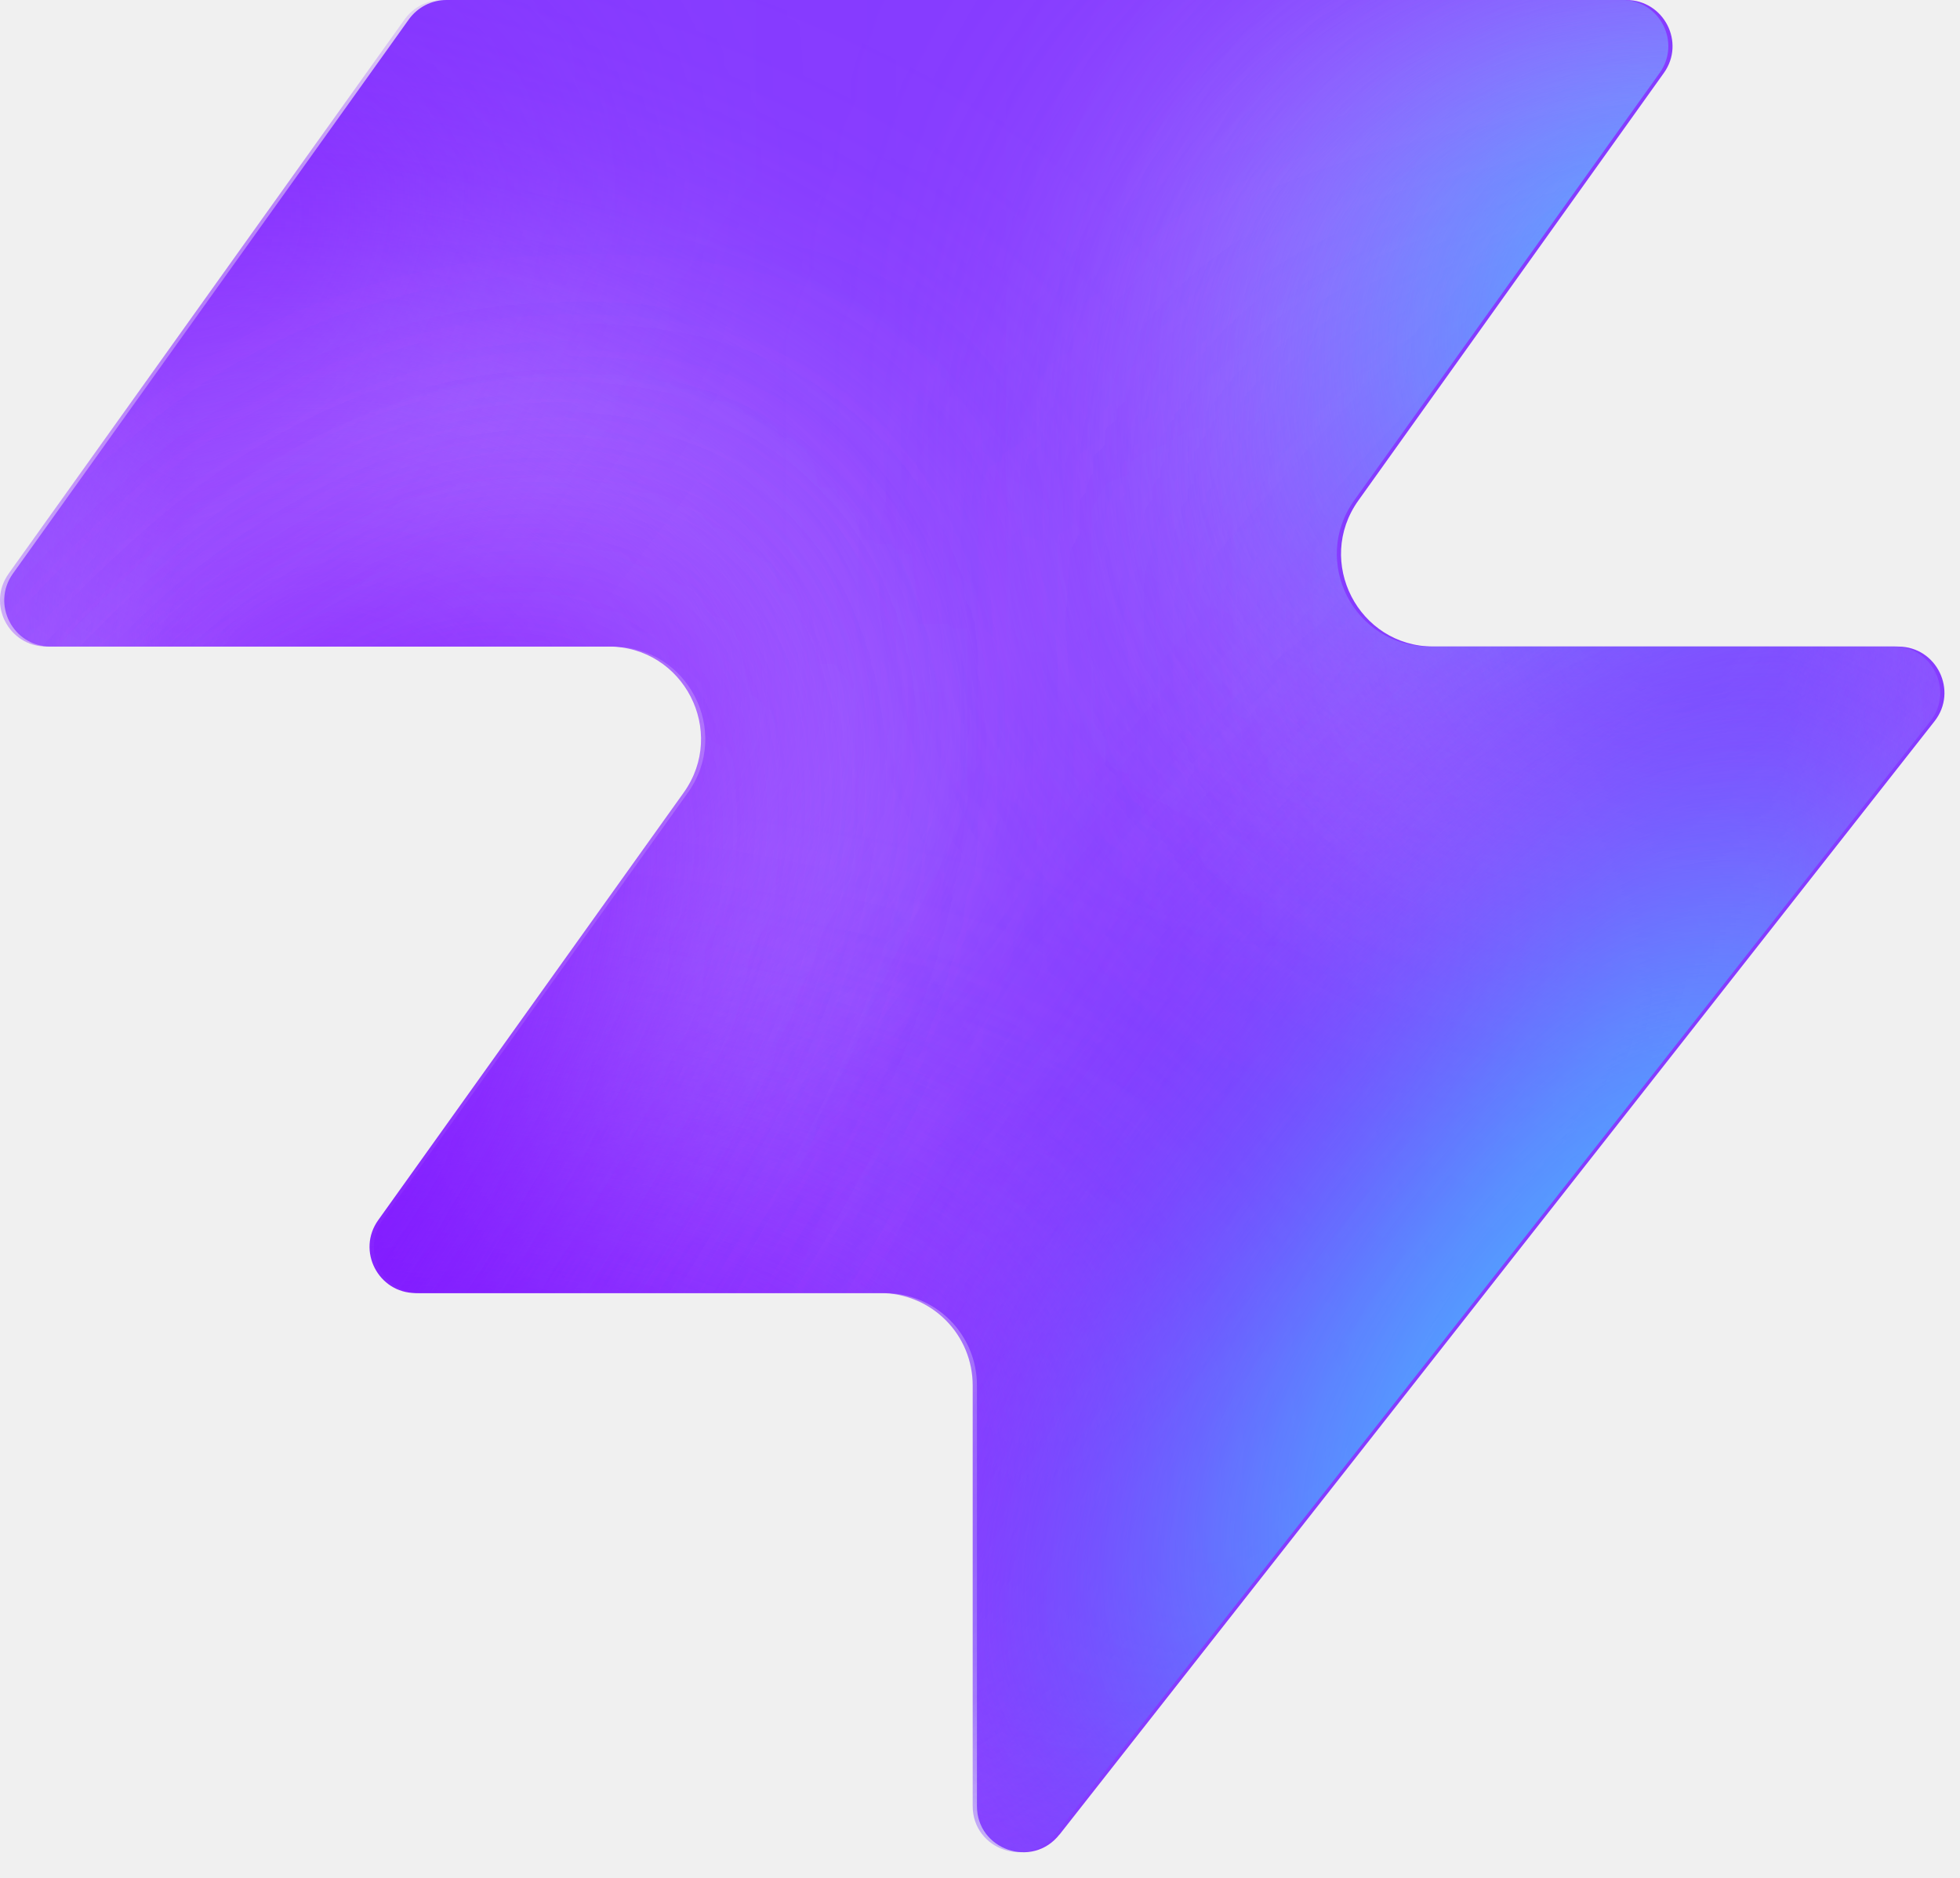
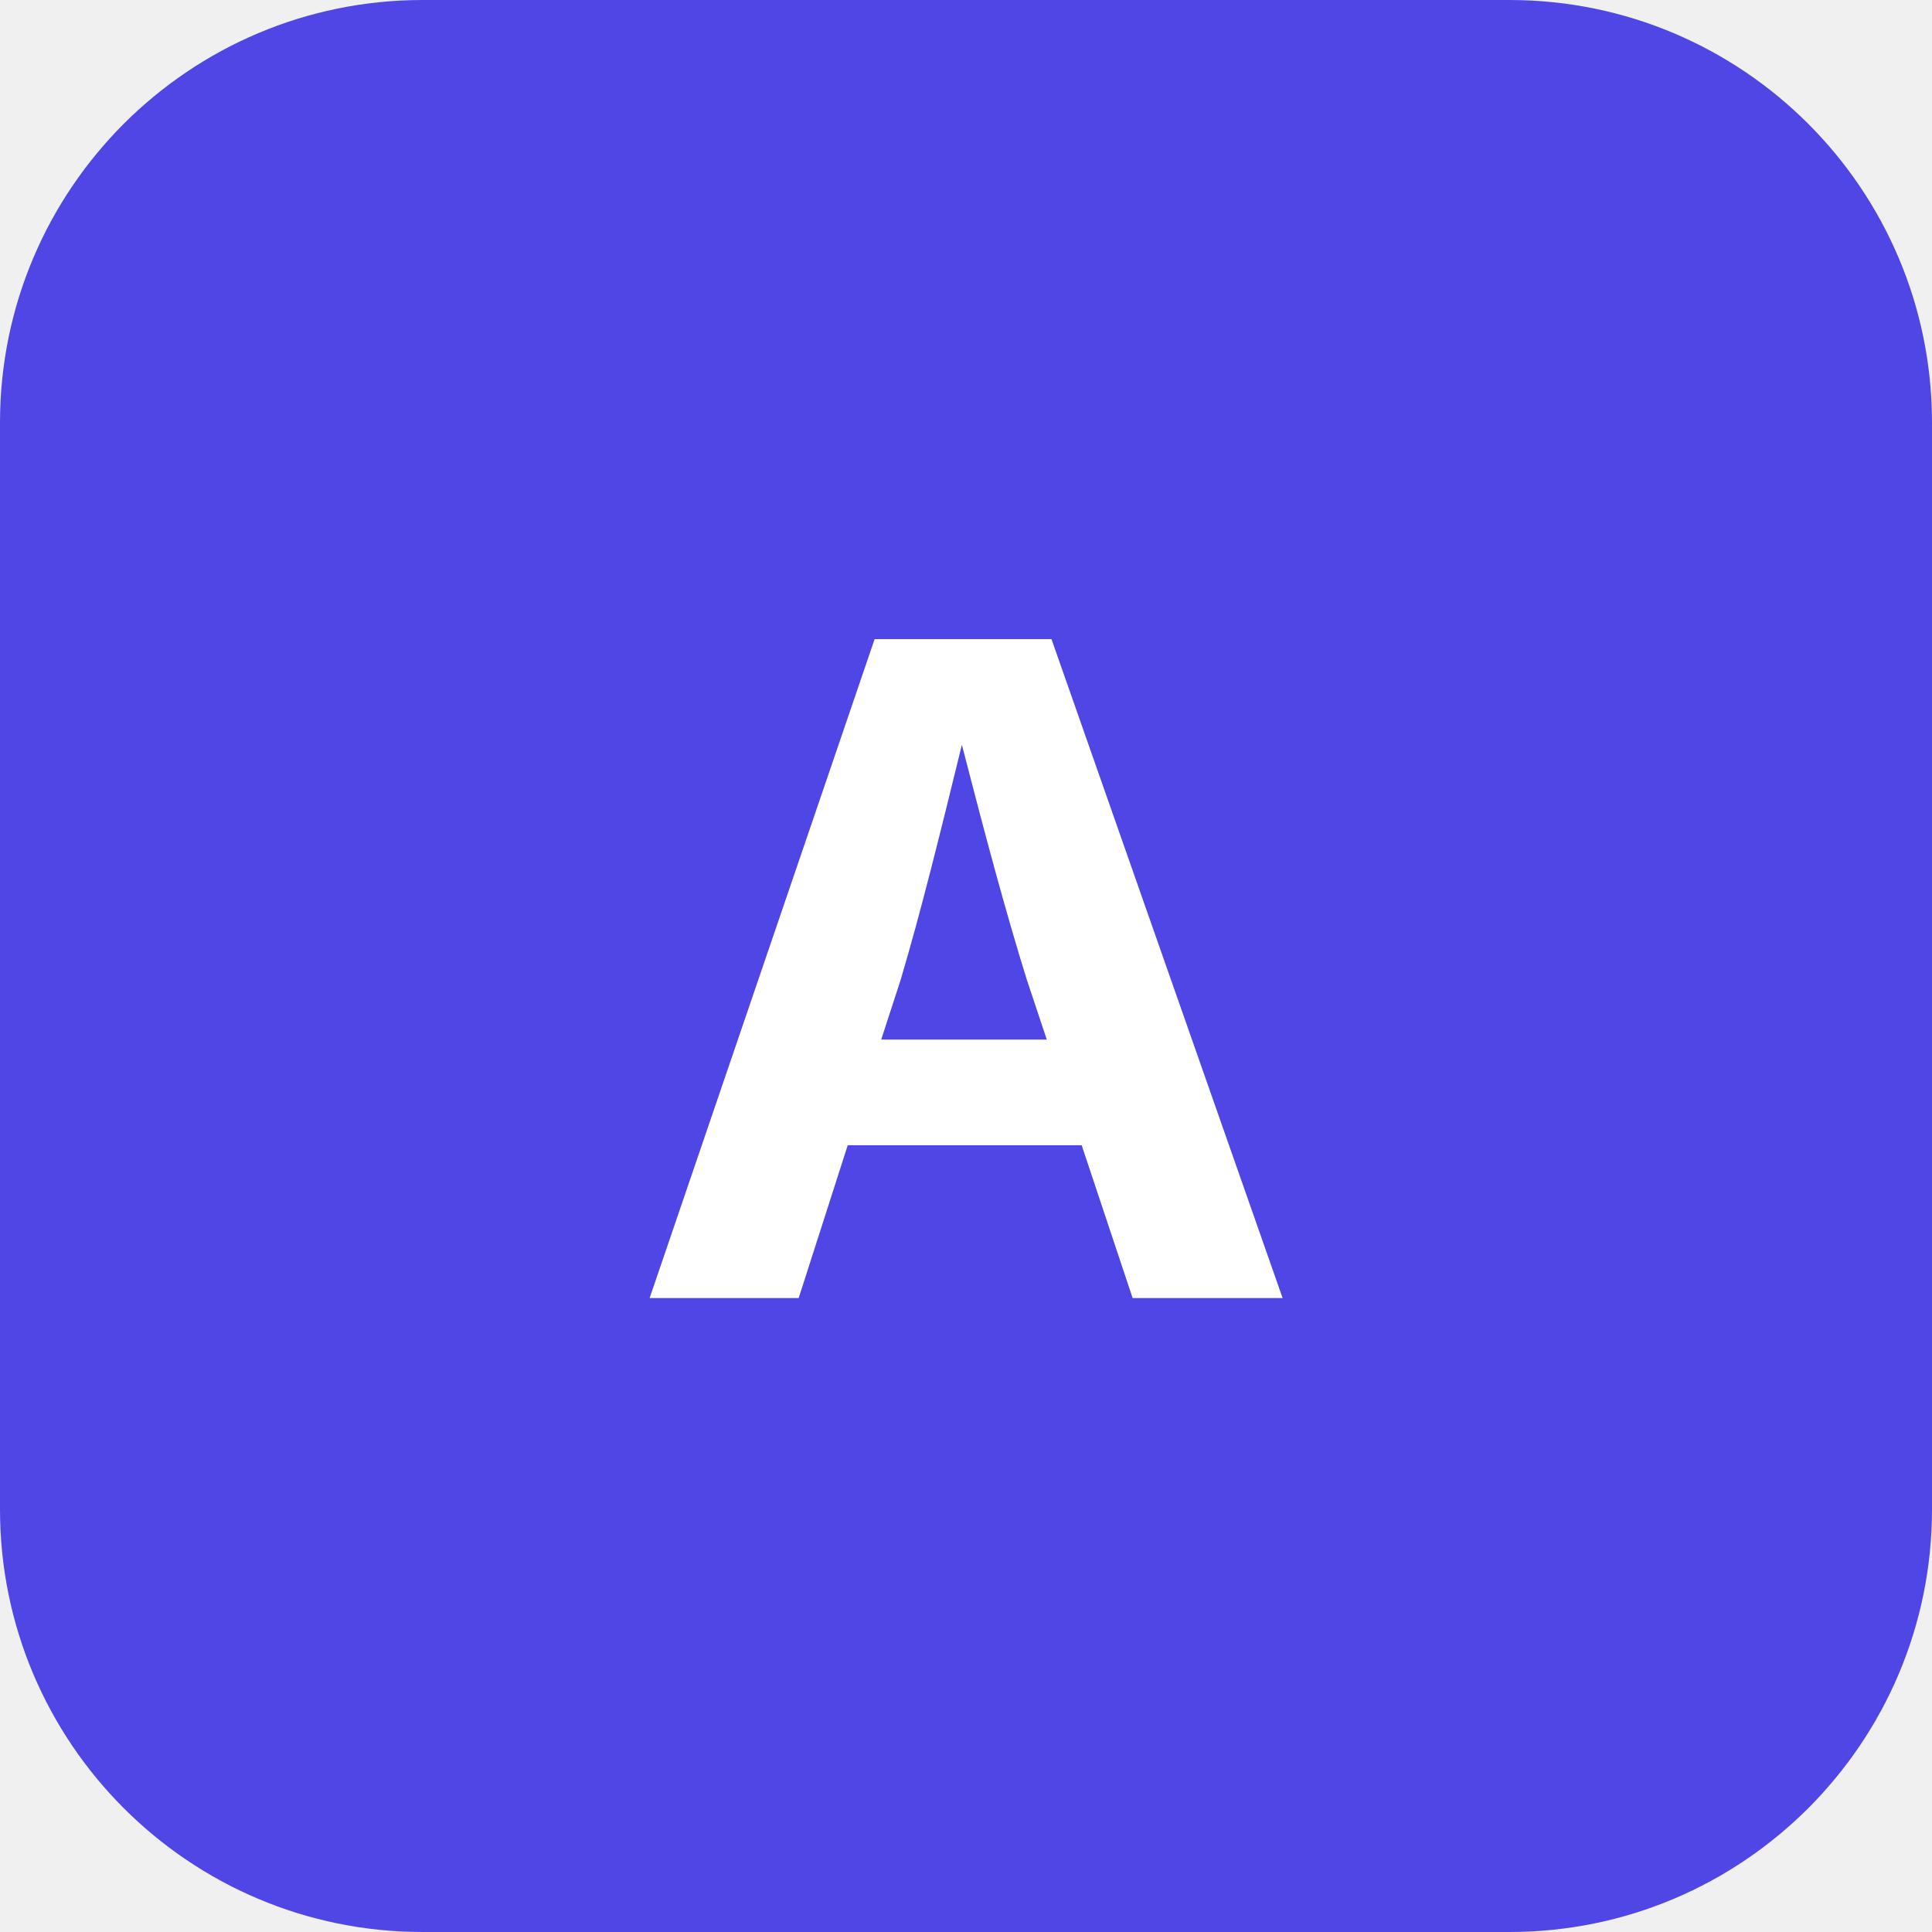
- <svg xmlns="http://www.w3.org/2000/svg" width="48" height="46" fill="none" viewBox="0 0 48 46">
-   <path fill="#863bff" d="M25.946 44.938c-.664.845-2.021.375-2.021-.698V33.937a2.26 2.26 0 0 0-2.262-2.262H10.287c-.92 0-1.456-1.04-.92-1.788l7.48-10.471c1.07-1.497 0-3.578-1.842-3.578H1.237c-.92 0-1.456-1.04-.92-1.788L10.013.474c.214-.297.556-.474.92-.474h28.894c.92 0 1.456 1.04.92 1.788l-7.48 10.471c-1.07 1.498 0 3.579 1.842 3.579h11.377c.943 0 1.473 1.088.89 1.83L25.947 44.94z" style="fill:#863bff;fill:color(display-p3 .525 .23 1);fill-opacity:1" />
-   <mask id="a" width="48" height="46" x="0" y="0" maskUnits="userSpaceOnUse" style="mask-type:alpha">
-     <path fill="#000" d="M25.842 44.938c-.664.844-2.021.375-2.021-.698V33.937a2.26 2.26 0 0 0-2.262-2.262H10.183c-.92 0-1.456-1.04-.92-1.788l7.48-10.471c1.07-1.498 0-3.579-1.842-3.579H1.133c-.92 0-1.456-1.04-.92-1.787L9.91.473c.214-.297.556-.474.92-.474h28.894c.92 0 1.456 1.04.92 1.788l-7.48 10.471c-1.07 1.498 0 3.578 1.842 3.578h11.377c.943 0 1.473 1.088.89 1.832L25.843 44.94z" style="fill:#000;fill-opacity:1" />
-   </mask>
-   <g mask="url(#a)">
-     <g filter="url(#b)">
-       <ellipse cx="5.508" cy="14.704" fill="#ede6ff" rx="5.508" ry="14.704" style="fill:#ede6ff;fill:color(display-p3 .927 .903 1);fill-opacity:1" transform="matrix(.00324 1 1 -.00324 -4.47 31.516)" />
-     </g>
-     <g filter="url(#c)">
-       <ellipse cx="10.399" cy="29.851" fill="#ede6ff" rx="10.399" ry="29.851" style="fill:#ede6ff;fill:color(display-p3 .927 .903 1);fill-opacity:1" transform="matrix(.00324 1 1 -.00324 -39.328 7.883)" />
-     </g>
-     <g filter="url(#d)">
-       <ellipse cx="5.508" cy="30.487" fill="#7e14ff" rx="5.508" ry="30.487" style="fill:#7e14ff;fill:color(display-p3 .492 .077 1);fill-opacity:1" transform="rotate(89.814 -25.913 -14.639)scale(1 -1)" />
-     </g>
-     <g filter="url(#e)">
-       <ellipse cx="5.508" cy="30.599" fill="#7e14ff" rx="5.508" ry="30.599" style="fill:#7e14ff;fill:color(display-p3 .492 .077 1);fill-opacity:1" transform="rotate(89.814 -32.644 -3.334)scale(1 -1)" />
-     </g>
-     <g filter="url(#f)">
-       <ellipse cx="5.508" cy="30.599" fill="#7e14ff" rx="5.508" ry="30.599" style="fill:#7e14ff;fill:color(display-p3 .492 .077 1);fill-opacity:1" transform="matrix(.00324 1 1 -.00324 -34.34 30.47)" />
-     </g>
-     <g filter="url(#g)">
-       <ellipse cx="14.072" cy="22.078" fill="#ede6ff" rx="14.072" ry="22.078" style="fill:#ede6ff;fill:color(display-p3 .927 .903 1);fill-opacity:1" transform="rotate(93.35 24.506 48.493)scale(-1 1)" />
-     </g>
-     <g filter="url(#h)">
-       <ellipse cx="3.47" cy="21.501" fill="#7e14ff" rx="3.47" ry="21.501" style="fill:#7e14ff;fill:color(display-p3 .492 .077 1);fill-opacity:1" transform="rotate(89.009 28.708 47.59)scale(-1 1)" />
-     </g>
-     <g filter="url(#i)">
-       <ellipse cx="3.47" cy="21.501" fill="#7e14ff" rx="3.47" ry="21.501" style="fill:#7e14ff;fill:color(display-p3 .492 .077 1);fill-opacity:1" transform="rotate(89.009 28.708 47.59)scale(-1 1)" />
-     </g>
-     <g filter="url(#j)">
-       <ellipse cx=".387" cy="8.972" fill="#7e14ff" rx="4.407" ry="29.108" style="fill:#7e14ff;fill:color(display-p3 .492 .077 1);fill-opacity:1" transform="rotate(39.51 .387 8.972)" />
-     </g>
-     <g filter="url(#k)">
-       <ellipse cx="47.523" cy="-6.092" fill="#7e14ff" rx="4.407" ry="29.108" style="fill:#7e14ff;fill:color(display-p3 .492 .077 1);fill-opacity:1" transform="rotate(37.892 47.523 -6.092)" />
-     </g>
-     <g filter="url(#l)">
-       <ellipse cx="41.412" cy="6.333" fill="#47bfff" rx="5.971" ry="9.665" style="fill:#47bfff;fill:color(display-p3 .28 .748 1);fill-opacity:1" transform="rotate(37.892 41.412 6.333)" />
-     </g>
-     <g filter="url(#m)">
-       <ellipse cx="-1.879" cy="38.332" fill="#7e14ff" rx="4.407" ry="29.108" style="fill:#7e14ff;fill:color(display-p3 .492 .077 1);fill-opacity:1" transform="rotate(37.892 -1.88 38.332)" />
-     </g>
-     <g filter="url(#n)">
-       <ellipse cx="-1.879" cy="38.332" fill="#7e14ff" rx="4.407" ry="29.108" style="fill:#7e14ff;fill:color(display-p3 .492 .077 1);fill-opacity:1" transform="rotate(37.892 -1.88 38.332)" />
-     </g>
-     <g filter="url(#o)">
-       <ellipse cx="35.651" cy="29.907" fill="#7e14ff" rx="4.407" ry="29.108" style="fill:#7e14ff;fill:color(display-p3 .492 .077 1);fill-opacity:1" transform="rotate(37.892 35.651 29.907)" />
-     </g>
-     <g filter="url(#p)">
-       <ellipse cx="38.418" cy="32.4" fill="#47bfff" rx="5.971" ry="15.297" style="fill:#47bfff;fill:color(display-p3 .28 .748 1);fill-opacity:1" transform="rotate(37.892 38.418 32.4)" />
-     </g>
-   </g>
-   <defs>
-     <filter id="b" width="60.045" height="41.654" x="-19.77" y="16.149" color-interpolation-filters="sRGB" filterUnits="userSpaceOnUse">
-       <feFlood flood-opacity="0" result="BackgroundImageFix" />
-       <feBlend in="SourceGraphic" in2="BackgroundImageFix" result="shape" />
-       <feGaussianBlur result="effect1_foregroundBlur_2002_17158" stdDeviation="7.659" />
-     </filter>
-     <filter id="c" width="90.34" height="51.437" x="-54.613" y="-7.533" color-interpolation-filters="sRGB" filterUnits="userSpaceOnUse">
-       <feFlood flood-opacity="0" result="BackgroundImageFix" />
-       <feBlend in="SourceGraphic" in2="BackgroundImageFix" result="shape" />
-       <feGaussianBlur result="effect1_foregroundBlur_2002_17158" stdDeviation="7.659" />
-     </filter>
-     <filter id="d" width="79.355" height="29.4" x="-49.64" y="2.03" color-interpolation-filters="sRGB" filterUnits="userSpaceOnUse">
-       <feFlood flood-opacity="0" result="BackgroundImageFix" />
-       <feBlend in="SourceGraphic" in2="BackgroundImageFix" result="shape" />
-       <feGaussianBlur result="effect1_foregroundBlur_2002_17158" stdDeviation="4.596" />
-     </filter>
-     <filter id="e" width="79.579" height="29.4" x="-45.045" y="20.029" color-interpolation-filters="sRGB" filterUnits="userSpaceOnUse">
-       <feFlood flood-opacity="0" result="BackgroundImageFix" />
-       <feBlend in="SourceGraphic" in2="BackgroundImageFix" result="shape" />
-       <feGaussianBlur result="effect1_foregroundBlur_2002_17158" stdDeviation="4.596" />
-     </filter>
-     <filter id="f" width="79.579" height="29.4" x="-43.513" y="21.178" color-interpolation-filters="sRGB" filterUnits="userSpaceOnUse">
-       <feFlood flood-opacity="0" result="BackgroundImageFix" />
-       <feBlend in="SourceGraphic" in2="BackgroundImageFix" result="shape" />
-       <feGaussianBlur result="effect1_foregroundBlur_2002_17158" stdDeviation="4.596" />
-     </filter>
-     <filter id="g" width="74.749" height="58.852" x="15.756" y="-17.901" color-interpolation-filters="sRGB" filterUnits="userSpaceOnUse">
-       <feFlood flood-opacity="0" result="BackgroundImageFix" />
-       <feBlend in="SourceGraphic" in2="BackgroundImageFix" result="shape" />
-       <feGaussianBlur result="effect1_foregroundBlur_2002_17158" stdDeviation="7.659" />
-     </filter>
-     <filter id="h" width="61.377" height="25.362" x="23.548" y="2.284" color-interpolation-filters="sRGB" filterUnits="userSpaceOnUse">
-       <feFlood flood-opacity="0" result="BackgroundImageFix" />
-       <feBlend in="SourceGraphic" in2="BackgroundImageFix" result="shape" />
-       <feGaussianBlur result="effect1_foregroundBlur_2002_17158" stdDeviation="4.596" />
-     </filter>
-     <filter id="i" width="61.377" height="25.362" x="23.548" y="2.284" color-interpolation-filters="sRGB" filterUnits="userSpaceOnUse">
-       <feFlood flood-opacity="0" result="BackgroundImageFix" />
-       <feBlend in="SourceGraphic" in2="BackgroundImageFix" result="shape" />
-       <feGaussianBlur result="effect1_foregroundBlur_2002_17158" stdDeviation="4.596" />
-     </filter>
-     <filter id="j" width="56.045" height="63.649" x="-27.636" y="-22.853" color-interpolation-filters="sRGB" filterUnits="userSpaceOnUse">
-       <feFlood flood-opacity="0" result="BackgroundImageFix" />
-       <feBlend in="SourceGraphic" in2="BackgroundImageFix" result="shape" />
-       <feGaussianBlur result="effect1_foregroundBlur_2002_17158" stdDeviation="4.596" />
-     </filter>
-     <filter id="k" width="54.814" height="64.646" x="20.116" y="-38.415" color-interpolation-filters="sRGB" filterUnits="userSpaceOnUse">
-       <feFlood flood-opacity="0" result="BackgroundImageFix" />
-       <feBlend in="SourceGraphic" in2="BackgroundImageFix" result="shape" />
-       <feGaussianBlur result="effect1_foregroundBlur_2002_17158" stdDeviation="4.596" />
-     </filter>
-     <filter id="l" width="33.541" height="35.313" x="24.641" y="-11.323" color-interpolation-filters="sRGB" filterUnits="userSpaceOnUse">
-       <feFlood flood-opacity="0" result="BackgroundImageFix" />
-       <feBlend in="SourceGraphic" in2="BackgroundImageFix" result="shape" />
-       <feGaussianBlur result="effect1_foregroundBlur_2002_17158" stdDeviation="4.596" />
-     </filter>
-     <filter id="m" width="54.814" height="64.646" x="-29.286" y="6.009" color-interpolation-filters="sRGB" filterUnits="userSpaceOnUse">
-       <feFlood flood-opacity="0" result="BackgroundImageFix" />
-       <feBlend in="SourceGraphic" in2="BackgroundImageFix" result="shape" />
-       <feGaussianBlur result="effect1_foregroundBlur_2002_17158" stdDeviation="4.596" />
-     </filter>
-     <filter id="n" width="54.814" height="64.646" x="-29.286" y="6.009" color-interpolation-filters="sRGB" filterUnits="userSpaceOnUse">
-       <feFlood flood-opacity="0" result="BackgroundImageFix" />
-       <feBlend in="SourceGraphic" in2="BackgroundImageFix" result="shape" />
-       <feGaussianBlur result="effect1_foregroundBlur_2002_17158" stdDeviation="4.596" />
-     </filter>
-     <filter id="o" width="54.814" height="64.646" x="8.244" y="-2.416" color-interpolation-filters="sRGB" filterUnits="userSpaceOnUse">
-       <feFlood flood-opacity="0" result="BackgroundImageFix" />
-       <feBlend in="SourceGraphic" in2="BackgroundImageFix" result="shape" />
-       <feGaussianBlur result="effect1_foregroundBlur_2002_17158" stdDeviation="4.596" />
-     </filter>
-     <filter id="p" width="39.409" height="43.623" x="18.713" y="10.588" color-interpolation-filters="sRGB" filterUnits="userSpaceOnUse">
-       <feFlood flood-opacity="0" result="BackgroundImageFix" />
-       <feBlend in="SourceGraphic" in2="BackgroundImageFix" result="shape" />
-       <feGaussianBlur result="effect1_foregroundBlur_2002_17158" stdDeviation="4.596" />
-     </filter>
-   </defs>
+ <svg xmlns="http://www.w3.org/2000/svg" width="64" height="64" viewBox="0 0 64 64">
+   <rect width="64" height="64" rx="14" fill="#4F46E5" />
+   <text x="32" y="43" text-anchor="middle" font-family="Inter, system-ui, sans-serif" font-weight="700" font-size="30" fill="#ffffff">A</text>
</svg>
